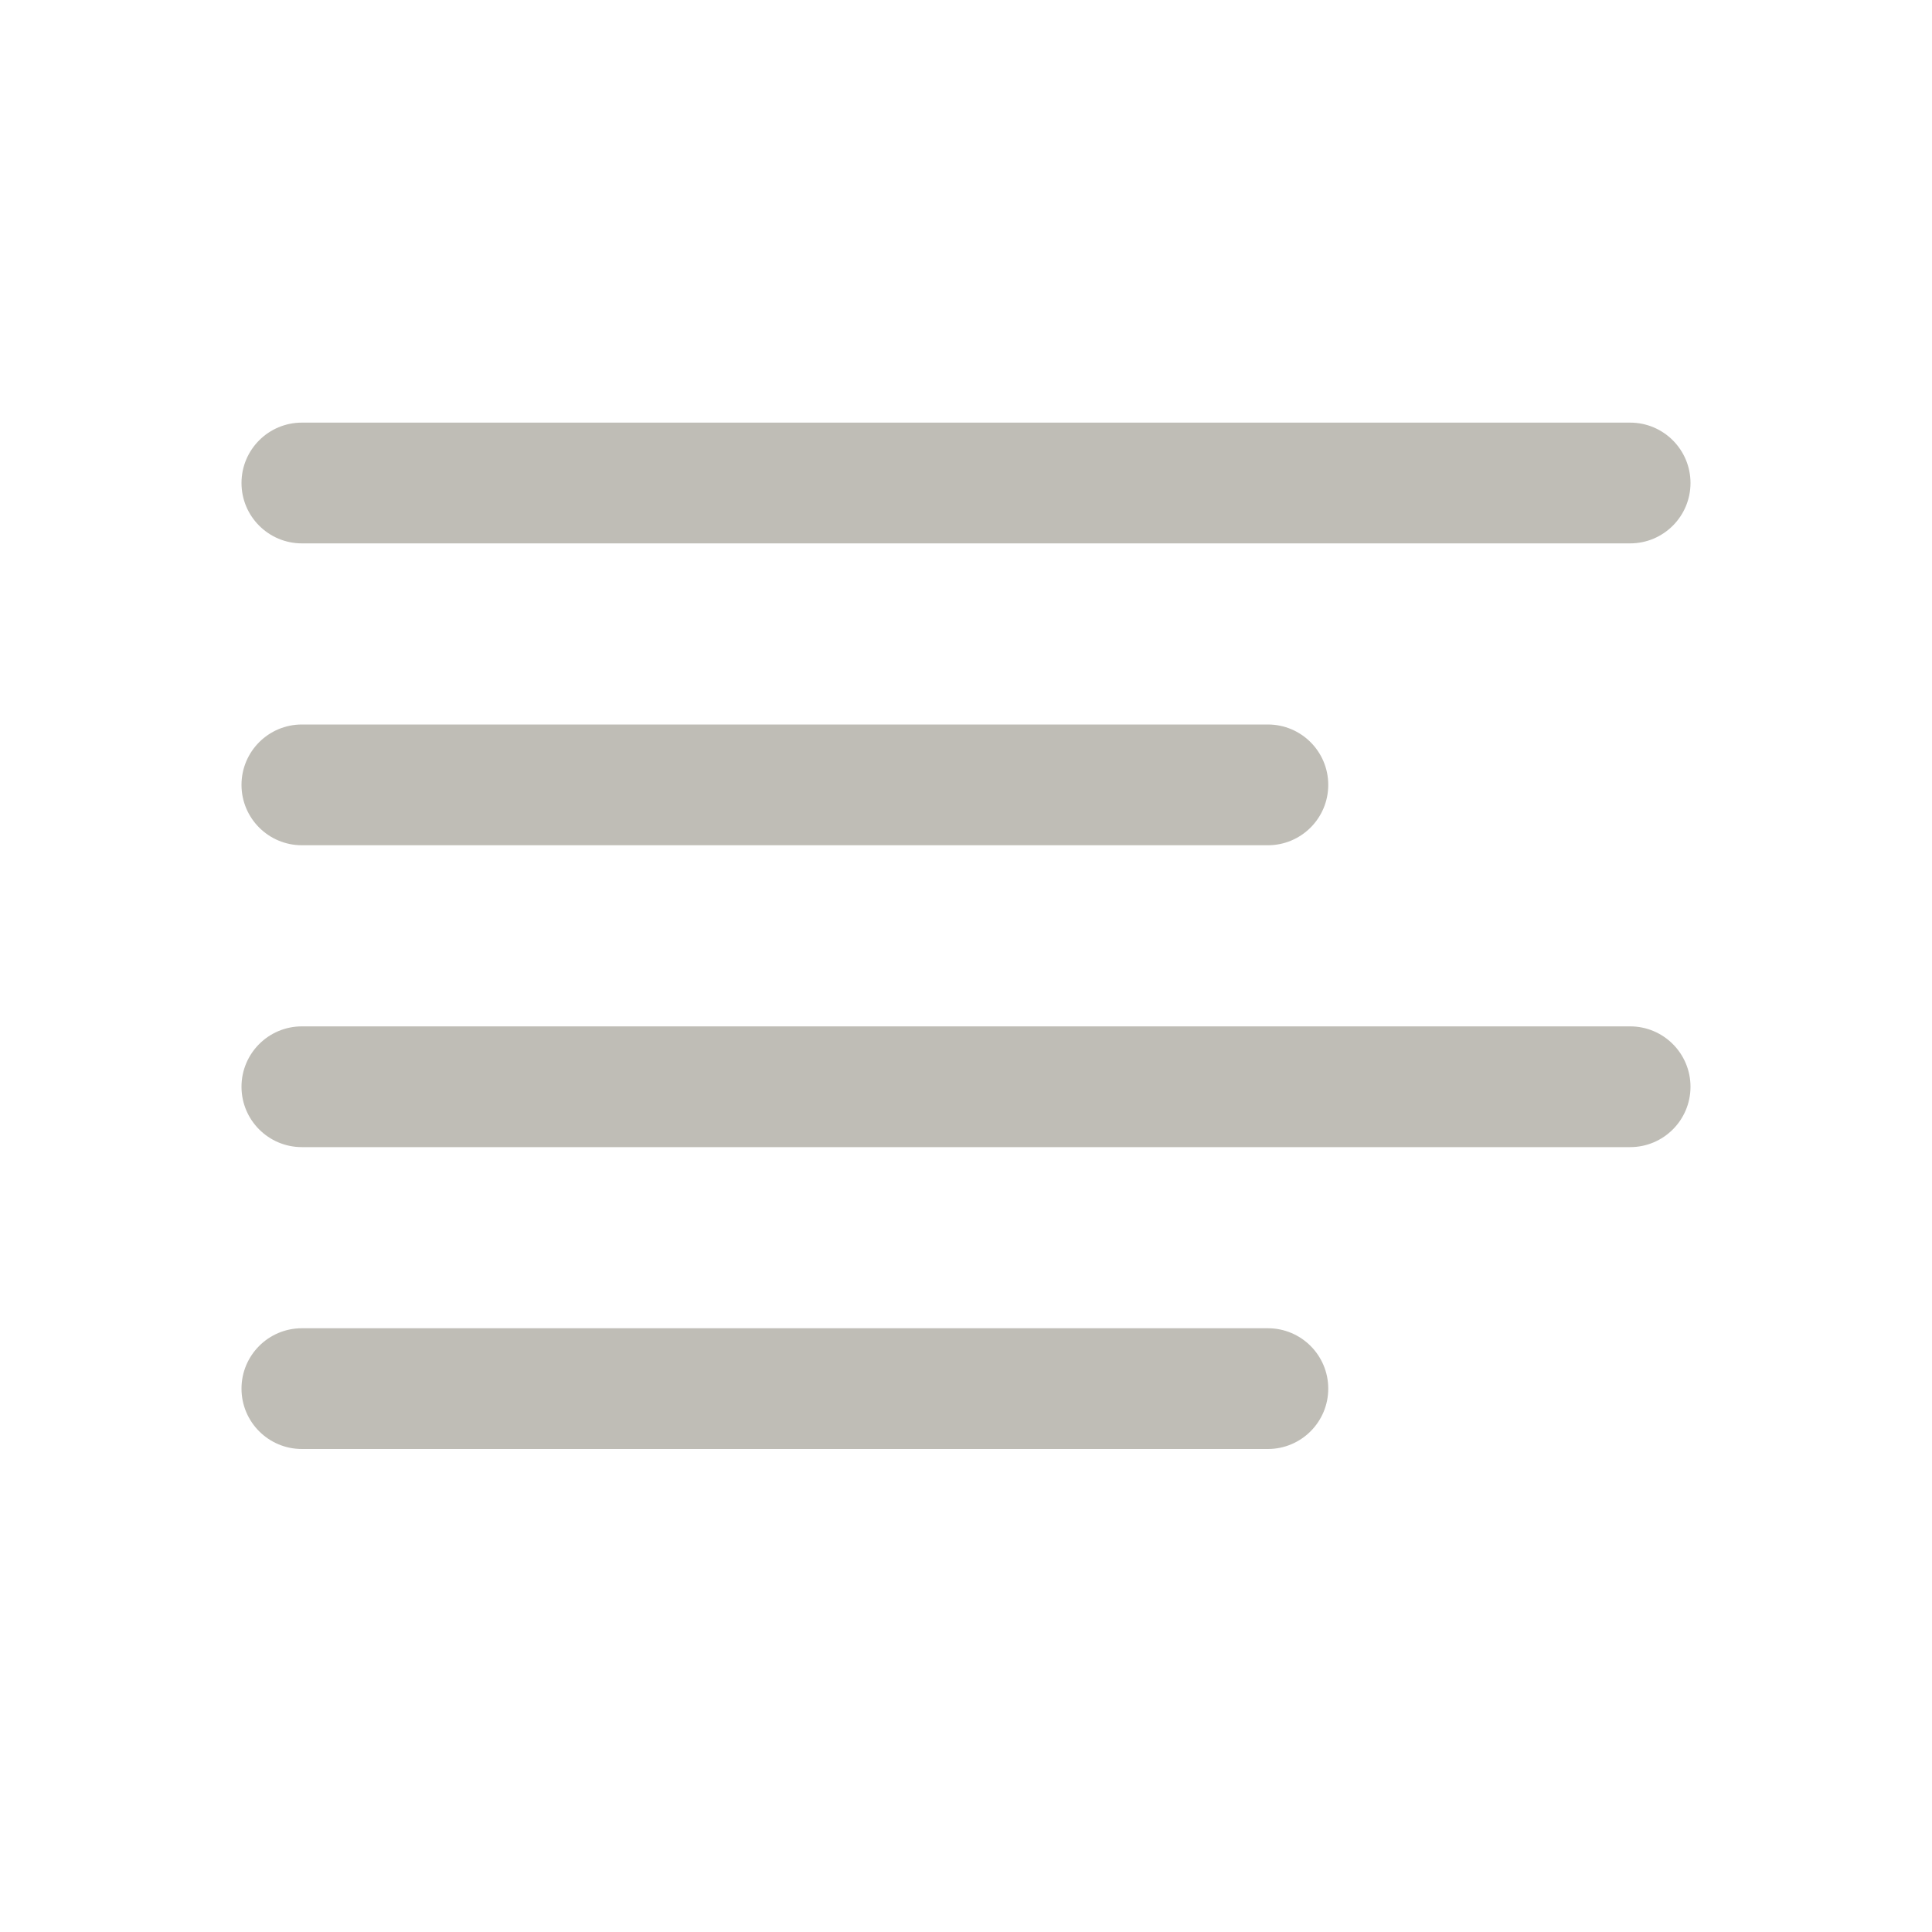
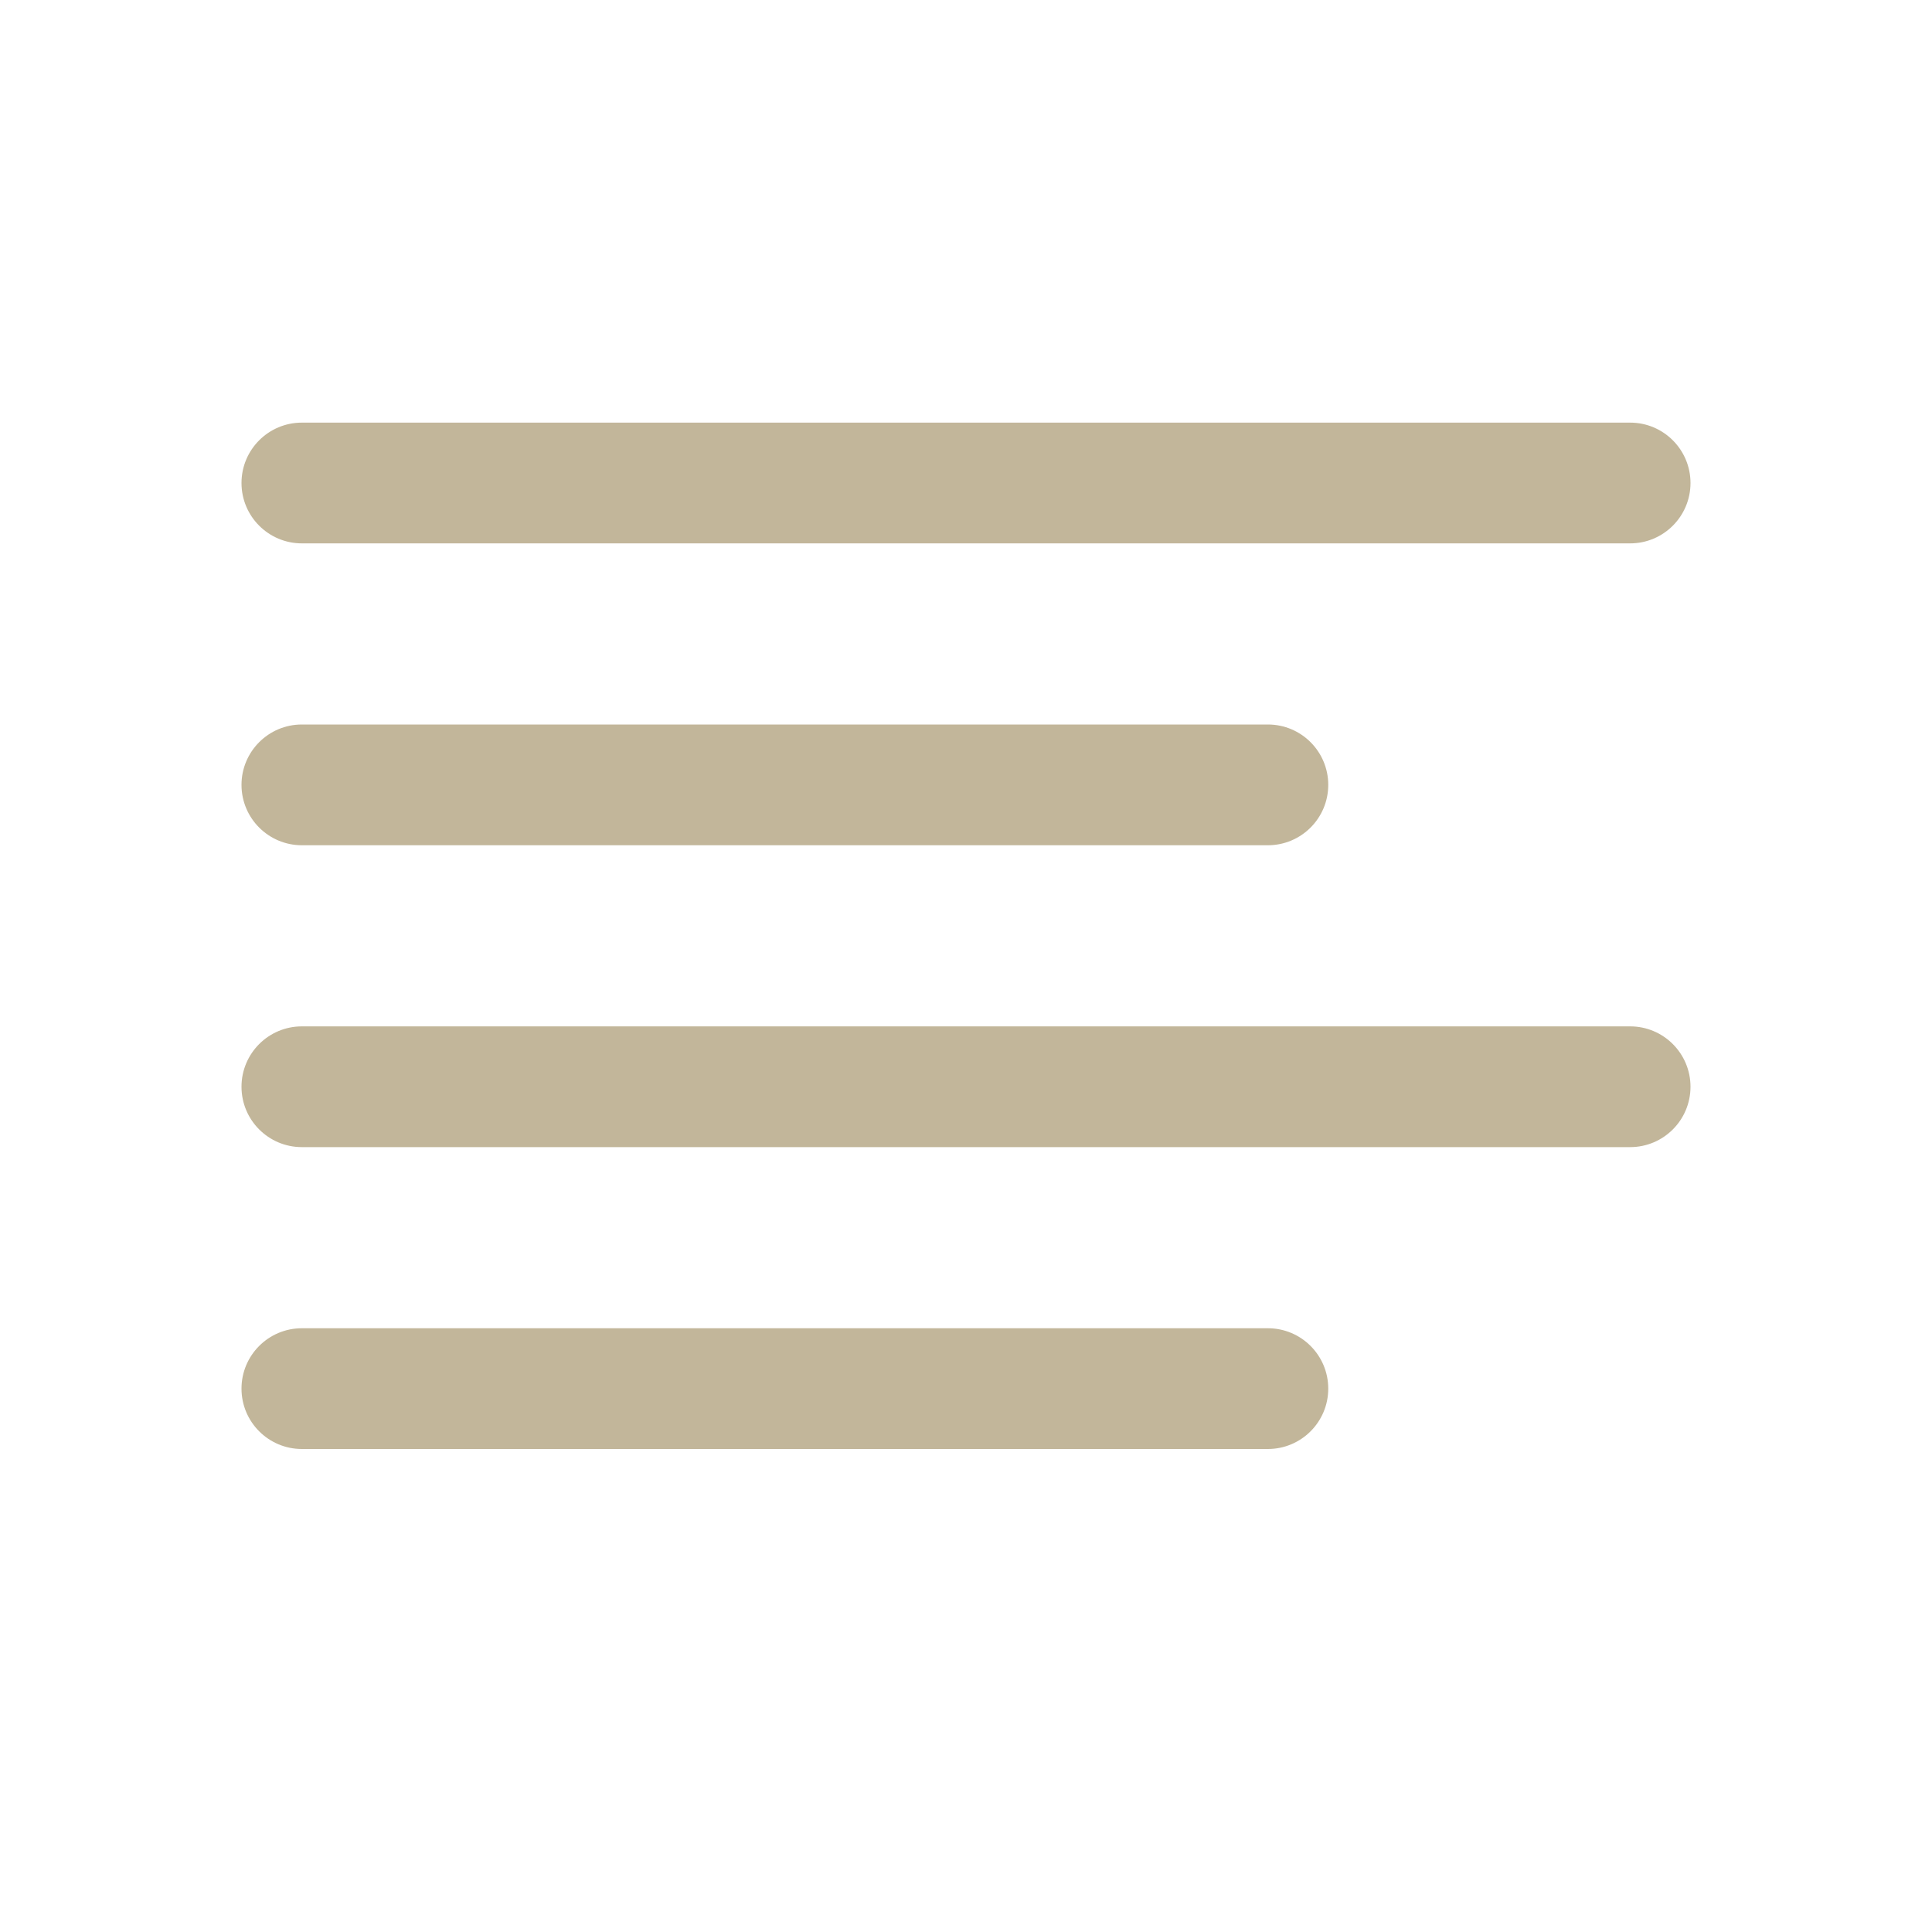
- <svg xmlns="http://www.w3.org/2000/svg" width="32" height="32" fill="#bfbdb6" viewBox="0 0 256 256">
+ <svg xmlns="http://www.w3.org/2000/svg" width="32" height="32" fill="#c2b69a" viewBox="0 0 256 256">
  <path d="M32,64a8,8,0,0,1,8-8H216a8,8,0,0,1,0,16H40A8,8,0,0,1,32,64Zm8,48H168a8,8,0,0,0,0-16H40a8,8,0,0,0,0,16Zm176,24H40a8,8,0,0,0,0,16H216a8,8,0,0,0,0-16Zm-48,40H40a8,8,0,0,0,0,16H168a8,8,0,0,0,0-16Z" />
</svg>
